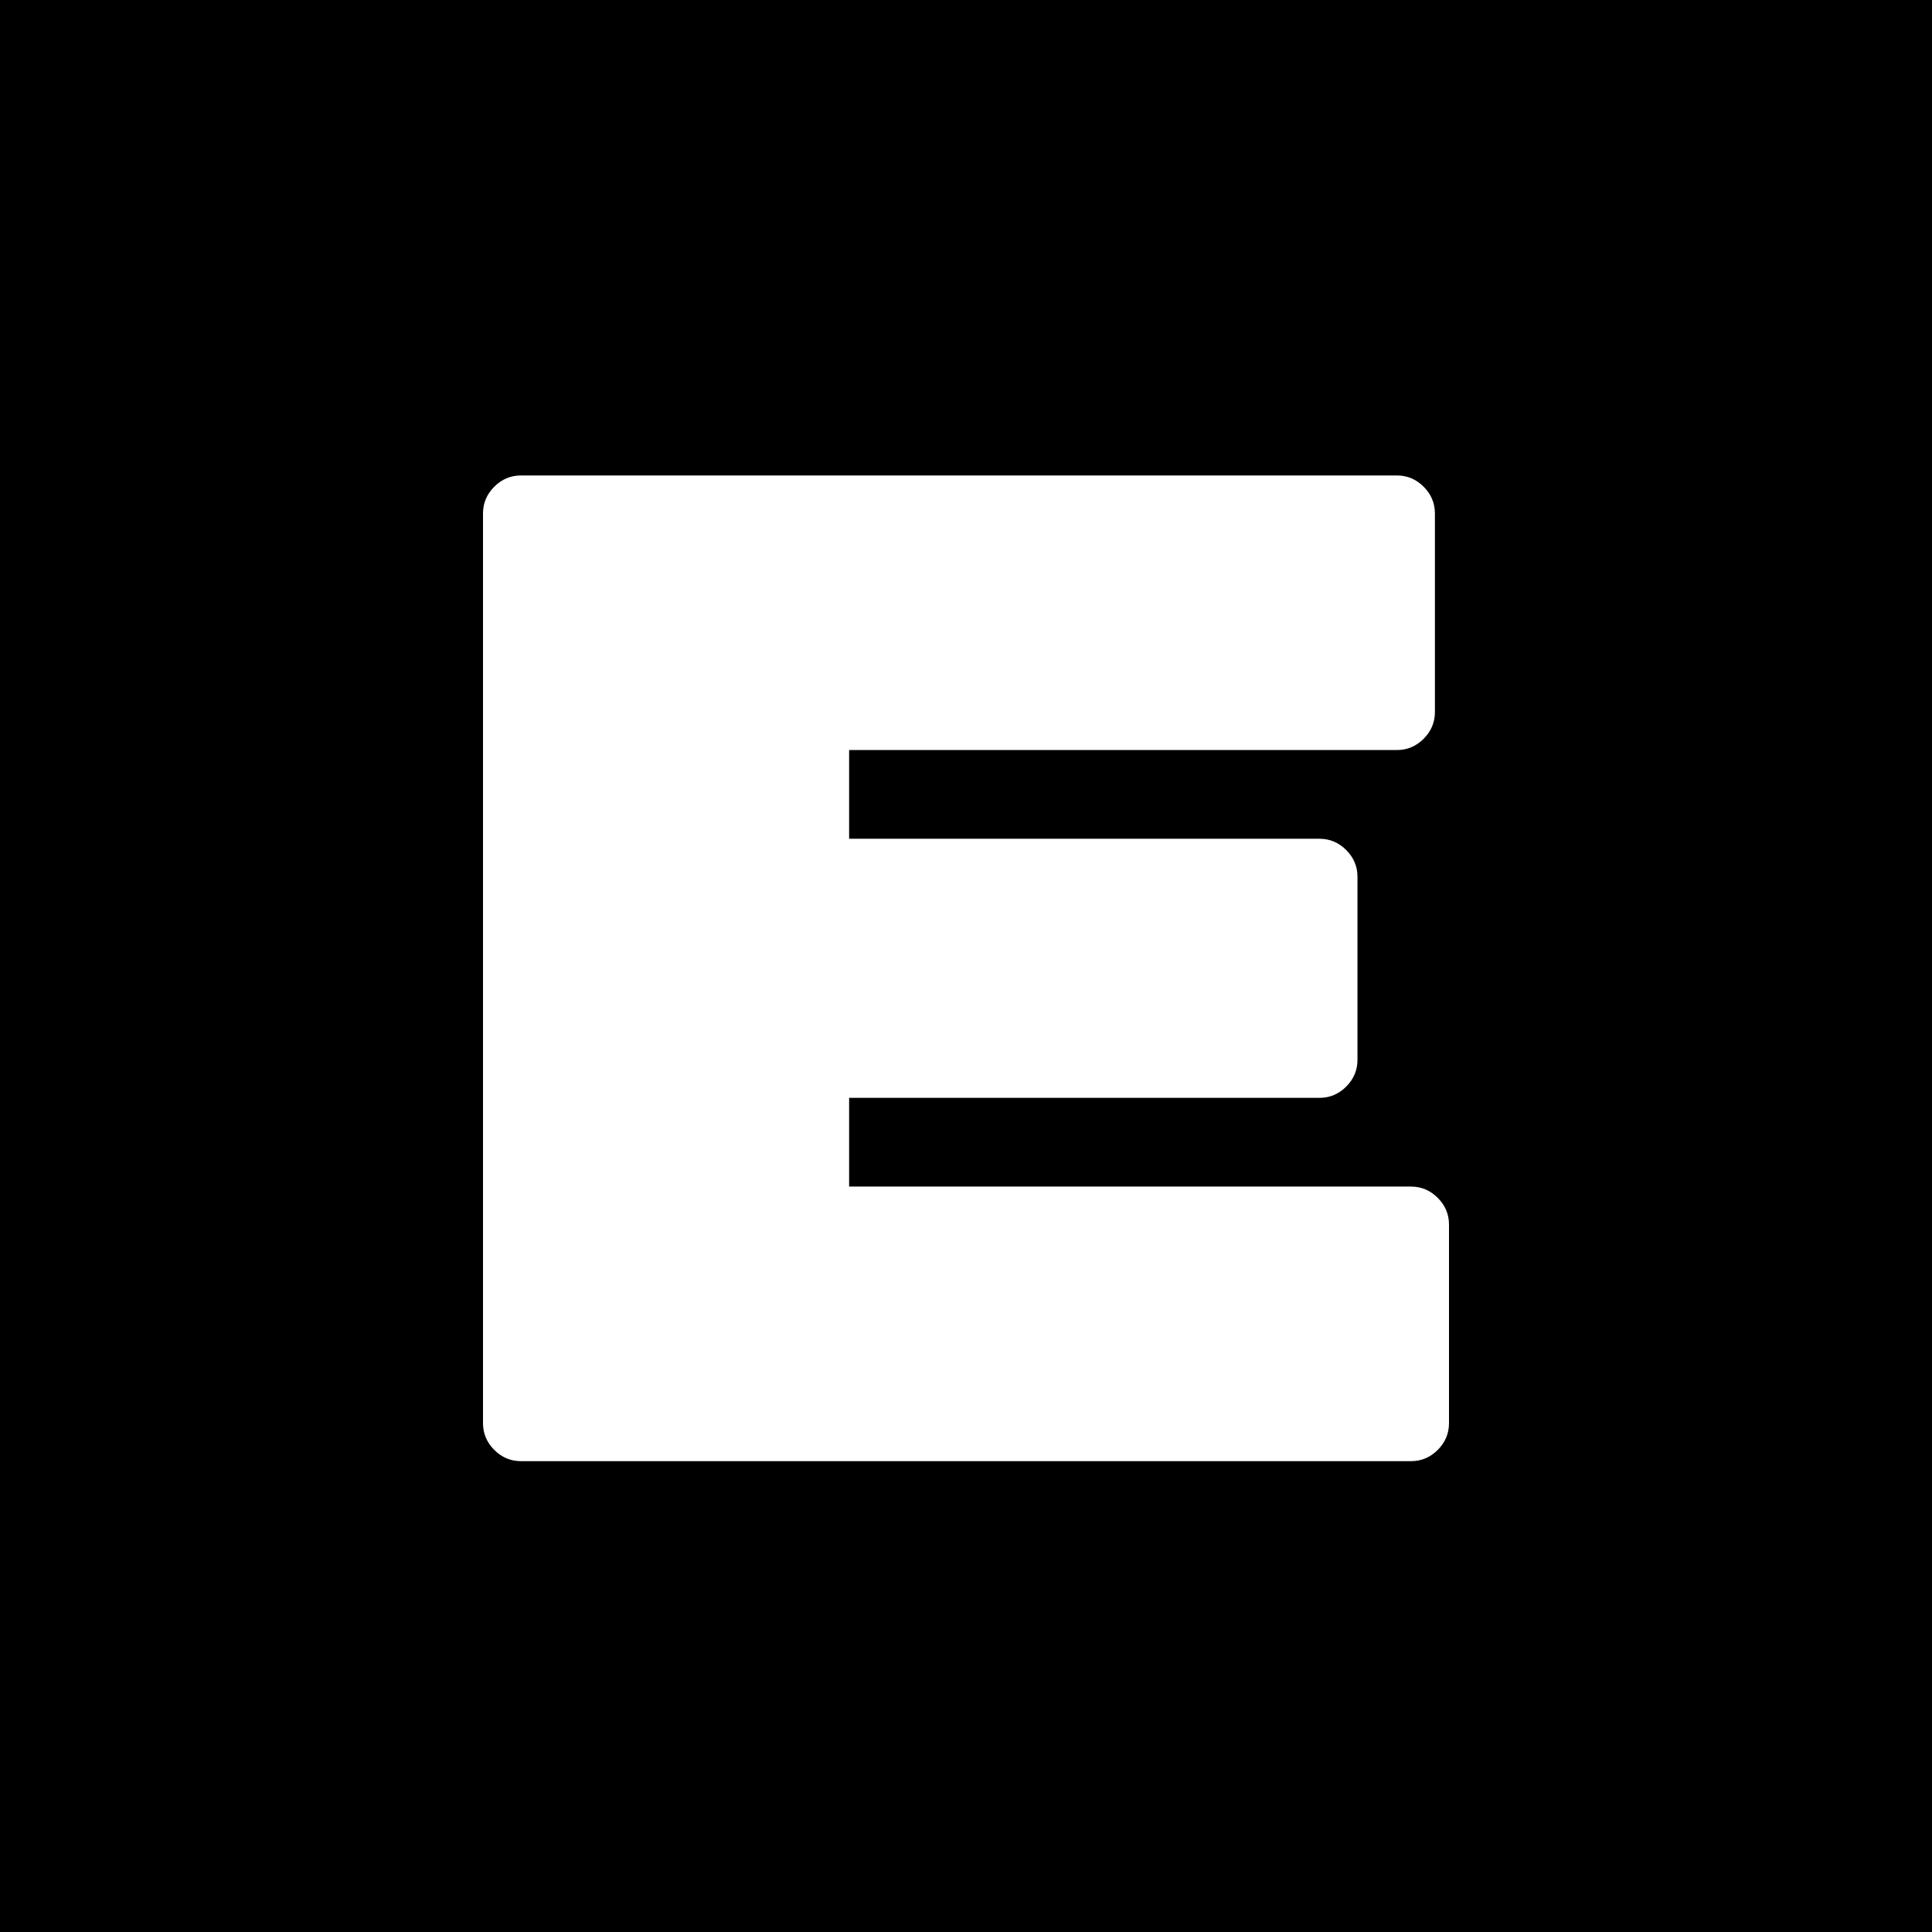
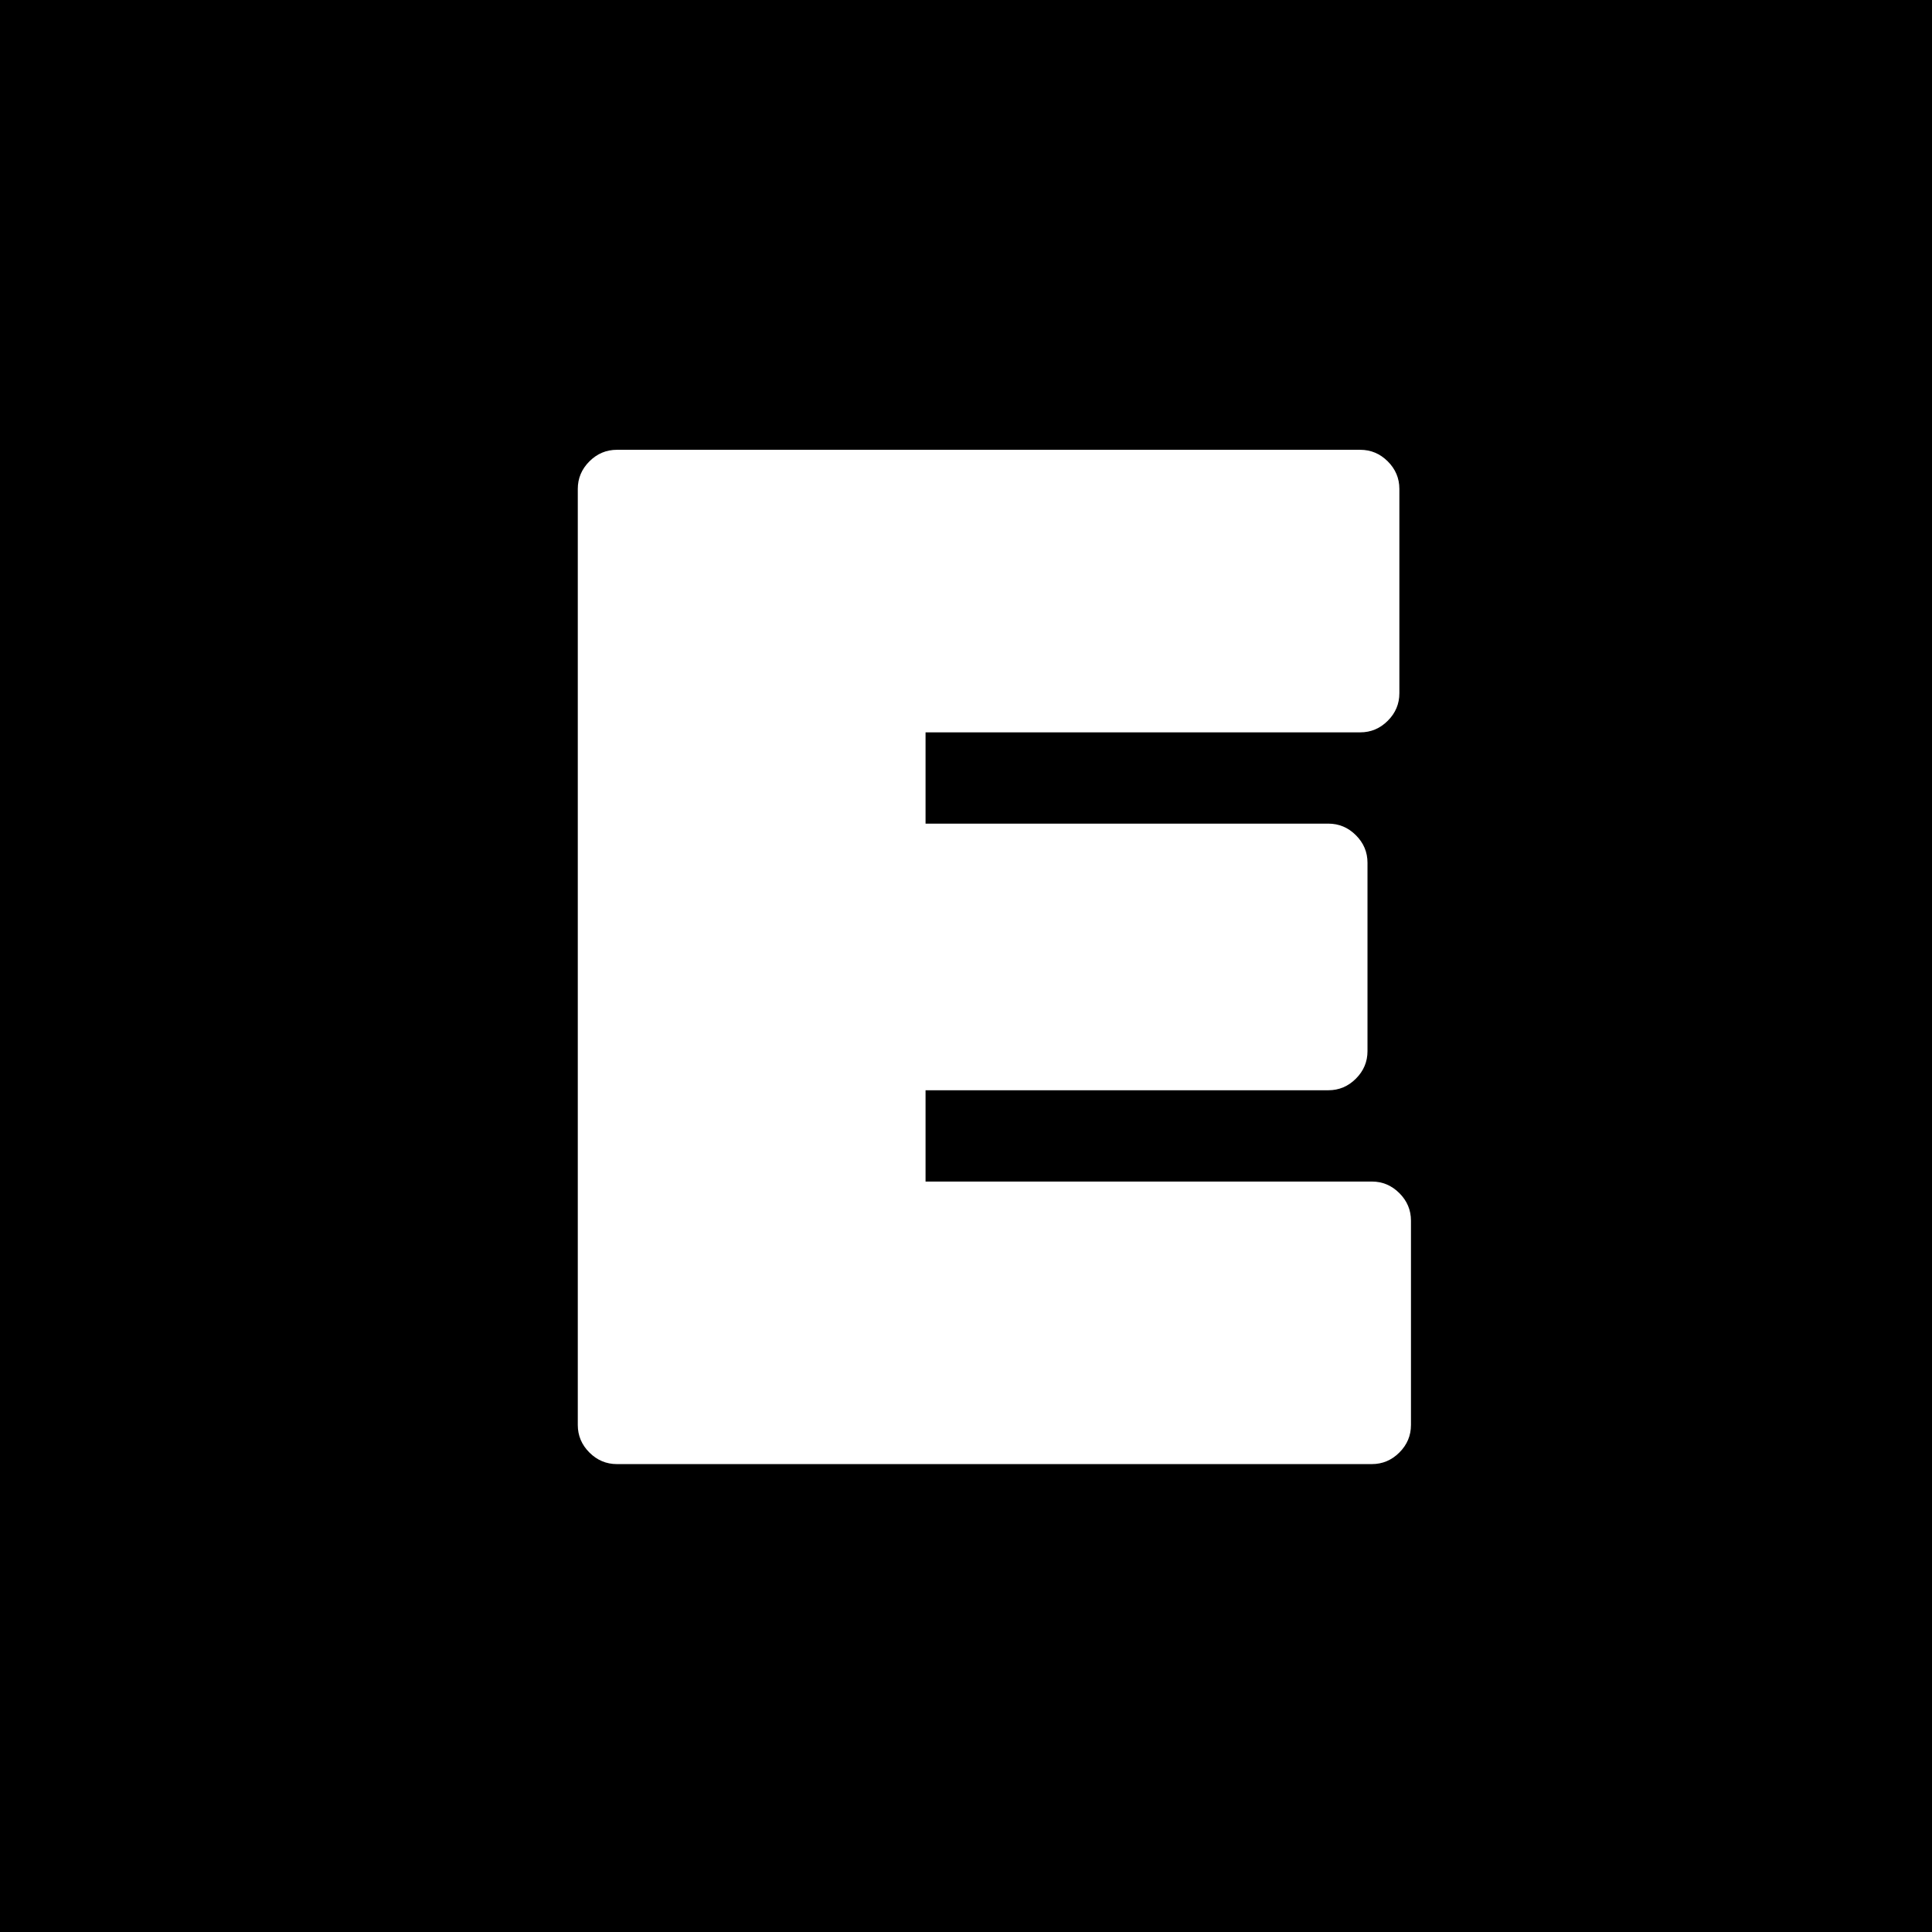
<svg xmlns="http://www.w3.org/2000/svg" width="256" height="256" viewBox="0 0 256 256" fill="none">
  <rect width="256" height="256" fill="black" />
-   <path d="M186.962 157.227C188.33 157.227 189.512 157.725 190.507 158.72C191.502 159.715 192 160.897 192 162.265V188.574C192 189.943 191.502 191.124 190.507 192.12C189.512 193.115 188.33 193.612 186.962 193.612H69.038C67.67 193.612 66.488 193.115 65.493 192.12C64.498 191.124 64 189.943 64 188.574V68.038C64 66.67 64.498 65.488 65.493 64.493C66.488 63.498 67.67 63 69.038 63H185.096C186.465 63 187.646 63.498 188.641 64.493C189.637 65.488 190.134 66.67 190.134 68.038V94.347C190.134 95.715 189.637 96.897 188.641 97.892C187.646 98.887 186.465 99.385 185.096 99.385H112.513V111.14H174.834C176.202 111.14 177.384 111.638 178.379 112.633C179.374 113.628 179.872 114.81 179.872 116.178V140.434C179.872 141.803 179.374 142.984 178.379 143.98C177.384 144.975 176.202 145.472 174.834 145.472H112.513V157.227H186.962Z" fill="white" />
+   <path d="M81.744 194C80.336 194 79.12 193.488 78.096 192.464C77.072 191.44 76.56 190.224 76.56 188.816V64.784C76.56 63.376 77.072 62.16 78.096 61.136C79.12 60.112 80.336 59.6 81.744 59.6H180.24C181.648 59.6 182.864 60.112 183.888 61.136C184.912 62.16 185.424 63.376 185.424 64.784V91.856C185.424 93.264 184.912 94.48 183.888 95.504C182.864 96.528 181.648 97.04 180.24 97.04H122.64V109.136H176.016C177.424 109.136 178.64 109.648 179.664 110.672C180.688 111.696 181.2 112.912 181.2 114.32V139.28C181.2 140.688 180.688 141.904 179.664 142.928C178.64 143.952 177.424 144.464 176.016 144.464H122.64V156.56H181.776C183.184 156.56 184.4 157.072 185.424 158.096C186.448 159.12 186.96 160.336 186.96 161.744V188.816C186.96 190.224 186.448 191.44 185.424 192.464C184.4 193.488 183.184 194 181.776 194H81.744Z" fill="white" />
</svg>
